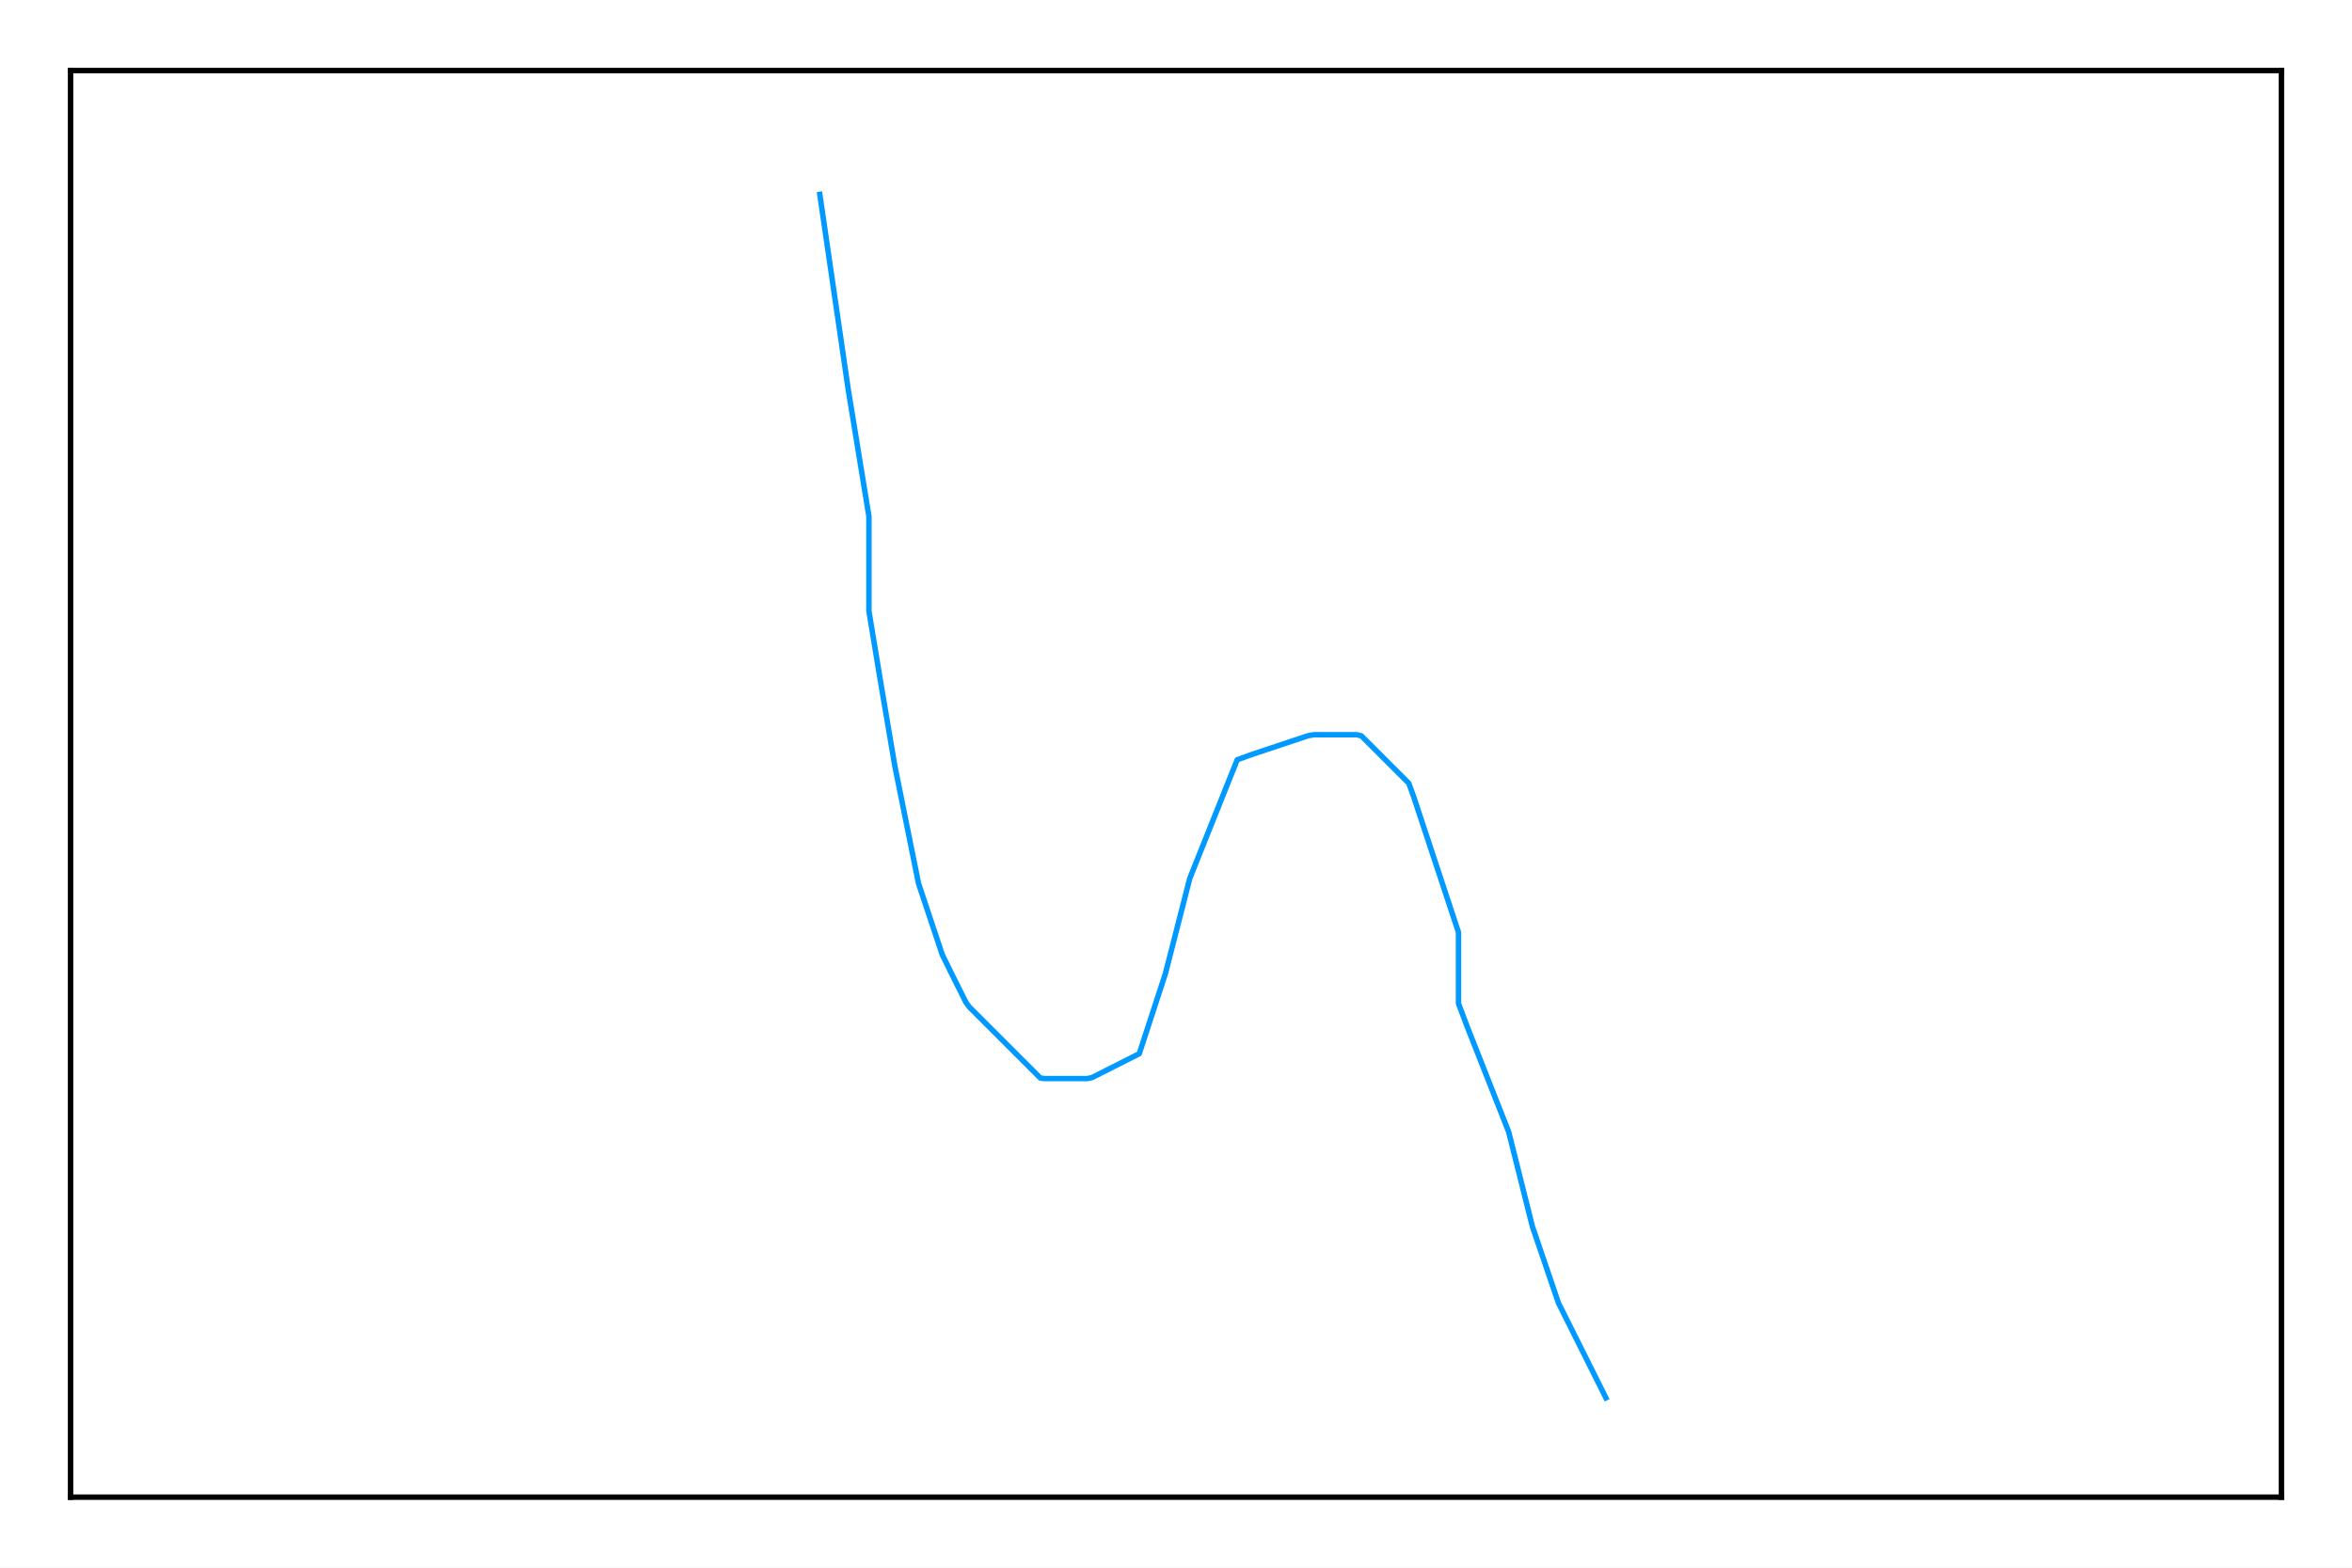
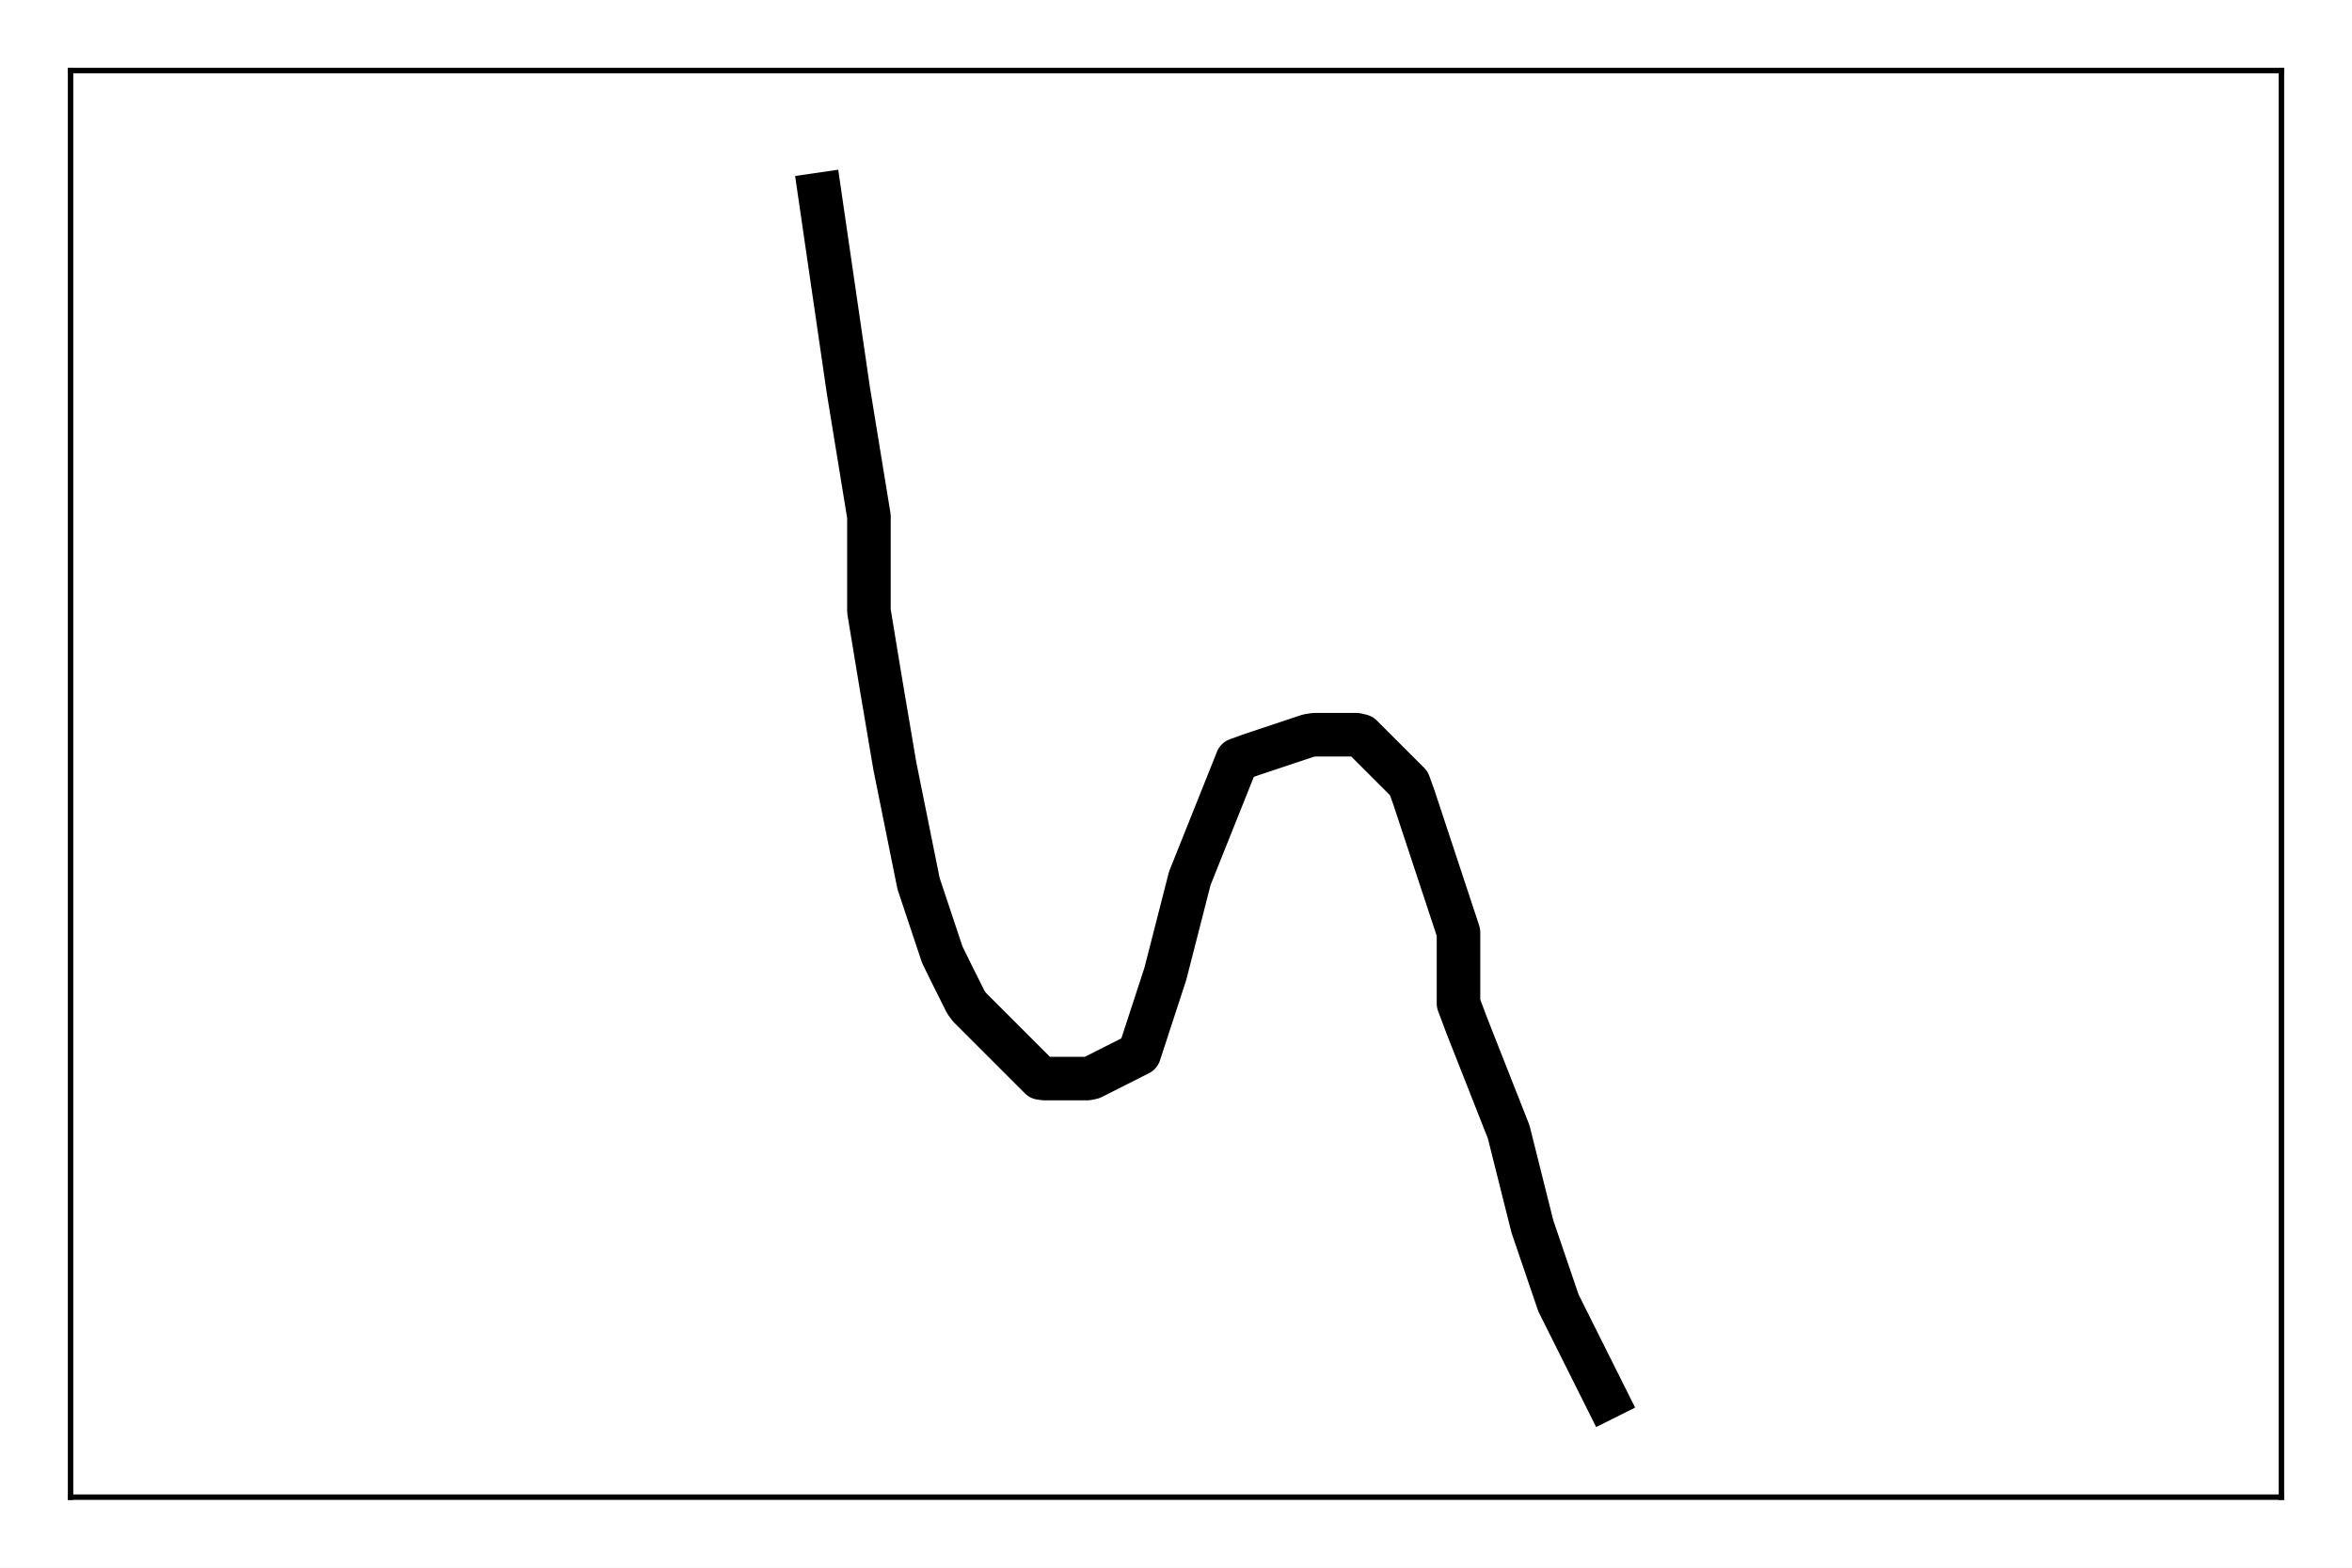
<svg xmlns="http://www.w3.org/2000/svg" height="288pt" version="1.1" viewBox="0 0 432 288" width="432pt">
  <defs>
    <style type="text/css">
*{stroke-linecap:butt;stroke-linejoin:round;stroke-miterlimit:100000;}
  </style>
  </defs>
  <g id="figure_1">
    <g id="patch_1">
      <path d="M 0 288  L 432 288  L 432 0  L 0 0  z " style="fill:#ffffff;" />
    </g>
    <g id="axes_1">
      <g id="patch_2">
        <path d="M 12.96 275.04  L 419.04 275.04  L 419.04 12.96  L 12.96 12.96  z " style="fill:#ffffff;" />
      </g>
      <g id="line2d_1">
-         <path clip-path="url(#p9372b0fce5)" d="M 150.576 35.712  L 155.802 71.582  L 159.6 94.856  L 159.6 112.277  L 161.743 125.273  L 164.356 140.707  L 168.711 162.309  L 173.066 175.375  L 174.808 178.929  L 177.422 184.155  L 178.066 185.026  L 191.079 198.039  L 191.846 198.144  L 199.685 198.144  L 200.556 197.97  L 209.249 193.58  L 214.04 178.911  L 218.535 161.351  L 227.245 139.575  L 229.841 138.634  L 240.293 135.15  L 241.339 134.976  L 249.178 134.976  L 250.049 135.185  L 258.759 143.895  L 259.683 146.456  L 267.888 171.281  L 267.888 184.347  L 269.456 188.528  L 277.104 207.935  L 281.459 225.321  L 286.25 239.379  L 294.96 256.8  L 294.96 256.8  " style="fill:none;stroke:#0099ff;stroke-linecap:square;" />
+         <path clip-path="url(#p6685f7fd21)" d="M 150.576 35.712  L 155.802 71.582  L 159.6 94.856  L 159.6 112.277  L 161.743 125.273  L 164.356 140.707  L 168.711 162.309  L 173.066 175.375  L 174.808 178.929  L 177.422 184.155  L 178.066 185.026  L 191.079 198.039  L 191.846 198.144  L 199.685 198.144  L 200.556 197.97  L 209.249 193.58  L 214.04 178.911  L 218.535 161.351  L 227.245 139.575  L 229.841 138.634  L 240.293 135.15  L 241.339 134.976  L 249.178 134.976  L 250.049 135.185  L 258.759 143.895  L 259.683 146.456  L 267.888 171.281  L 267.888 184.347  L 269.456 188.528  L 277.104 207.935  L 281.459 225.321  L 286.25 239.379  L 294.96 256.8  L 294.96 256.8  " style="fill:none;stroke:#000000;stroke-linecap:square;stroke-width:8.0;" />
      </g>
      <g id="patch_3">
        <path d="M 12.96 12.96  L 419.04 12.96  " style="fill:none;stroke:#000000;stroke-linecap:square;stroke-linejoin:miter;" />
      </g>
      <g id="patch_4">
        <path d="M 419.04 275.04  L 419.04 12.96  " style="fill:none;stroke:#000000;stroke-linecap:square;stroke-linejoin:miter;" />
      </g>
      <g id="patch_5">
        <path d="M 12.96 275.04  L 419.04 275.04  " style="fill:none;stroke:#000000;stroke-linecap:square;stroke-linejoin:miter;" />
      </g>
      <g id="patch_6">
        <path d="M 12.96 275.04  L 12.96 12.96  " style="fill:none;stroke:#000000;stroke-linecap:square;stroke-linejoin:miter;" />
      </g>
    </g>
  </g>
  <defs>
-     <clipPath id="p9372b0fce5">
+     <clipPath id="p6685f7fd21">
      <rect height="262.08" width="406.08" x="12.96" y="12.96" />
    </clipPath>
  </defs>
</svg>
